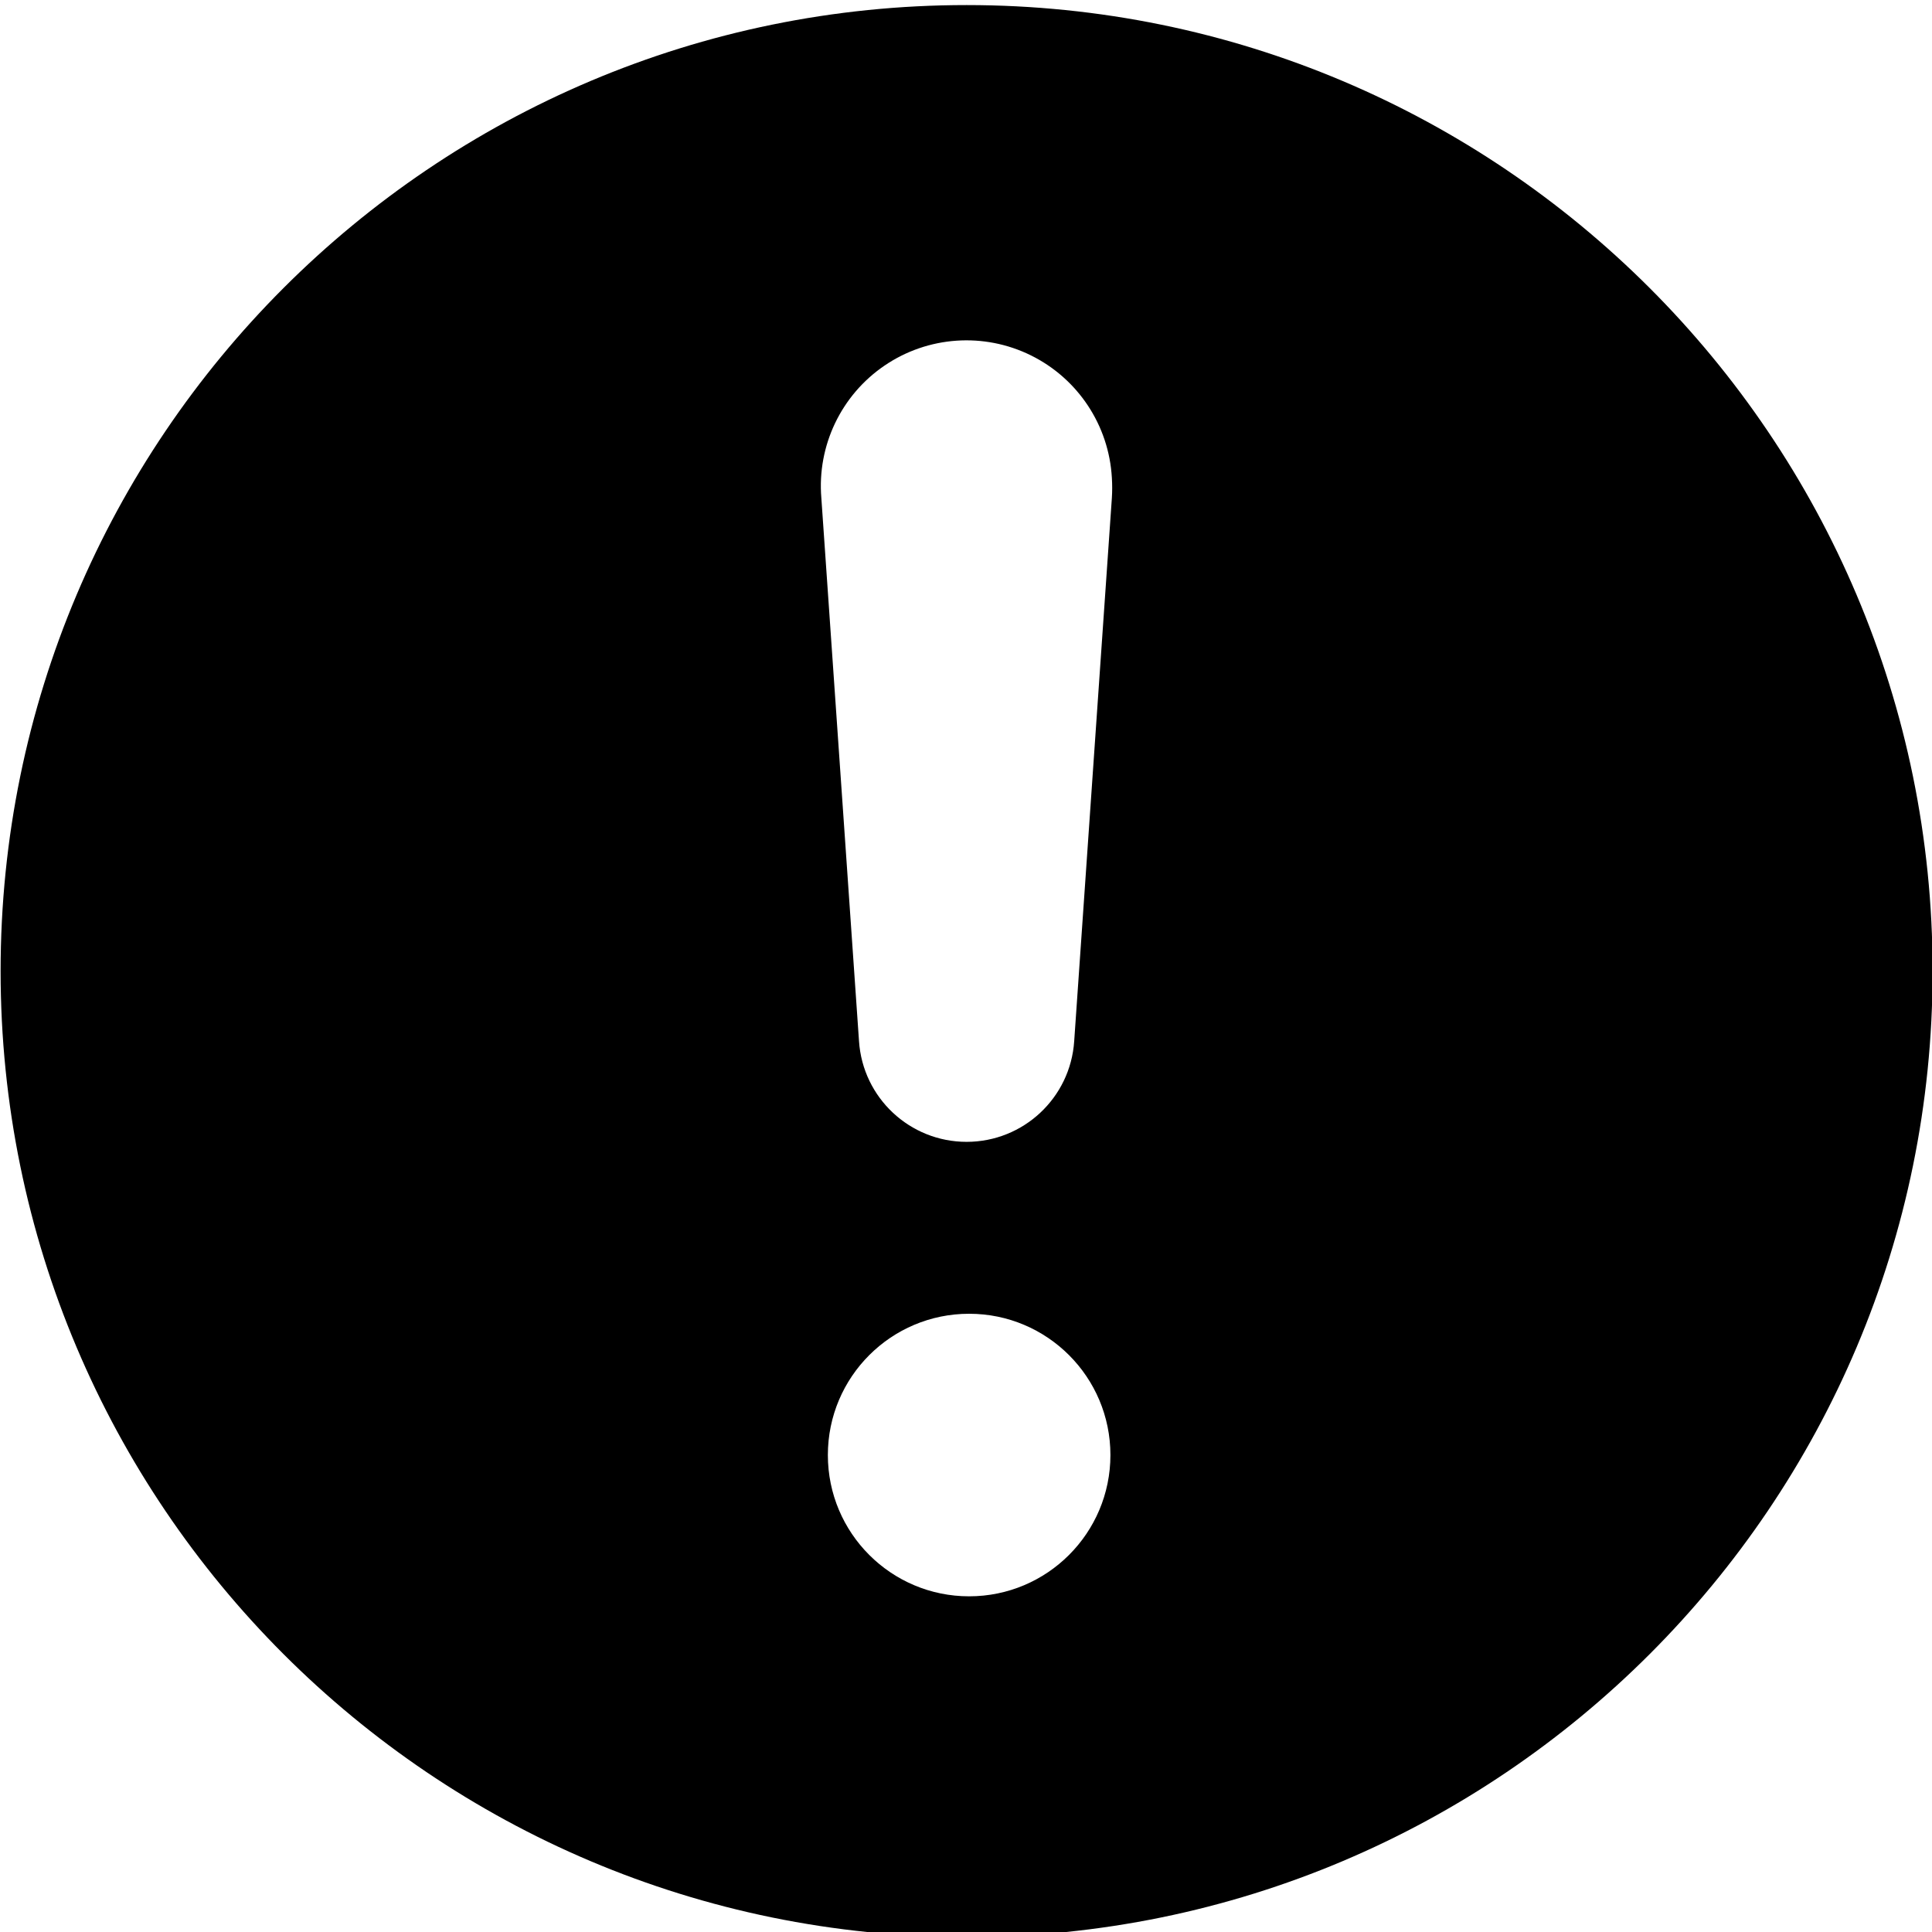
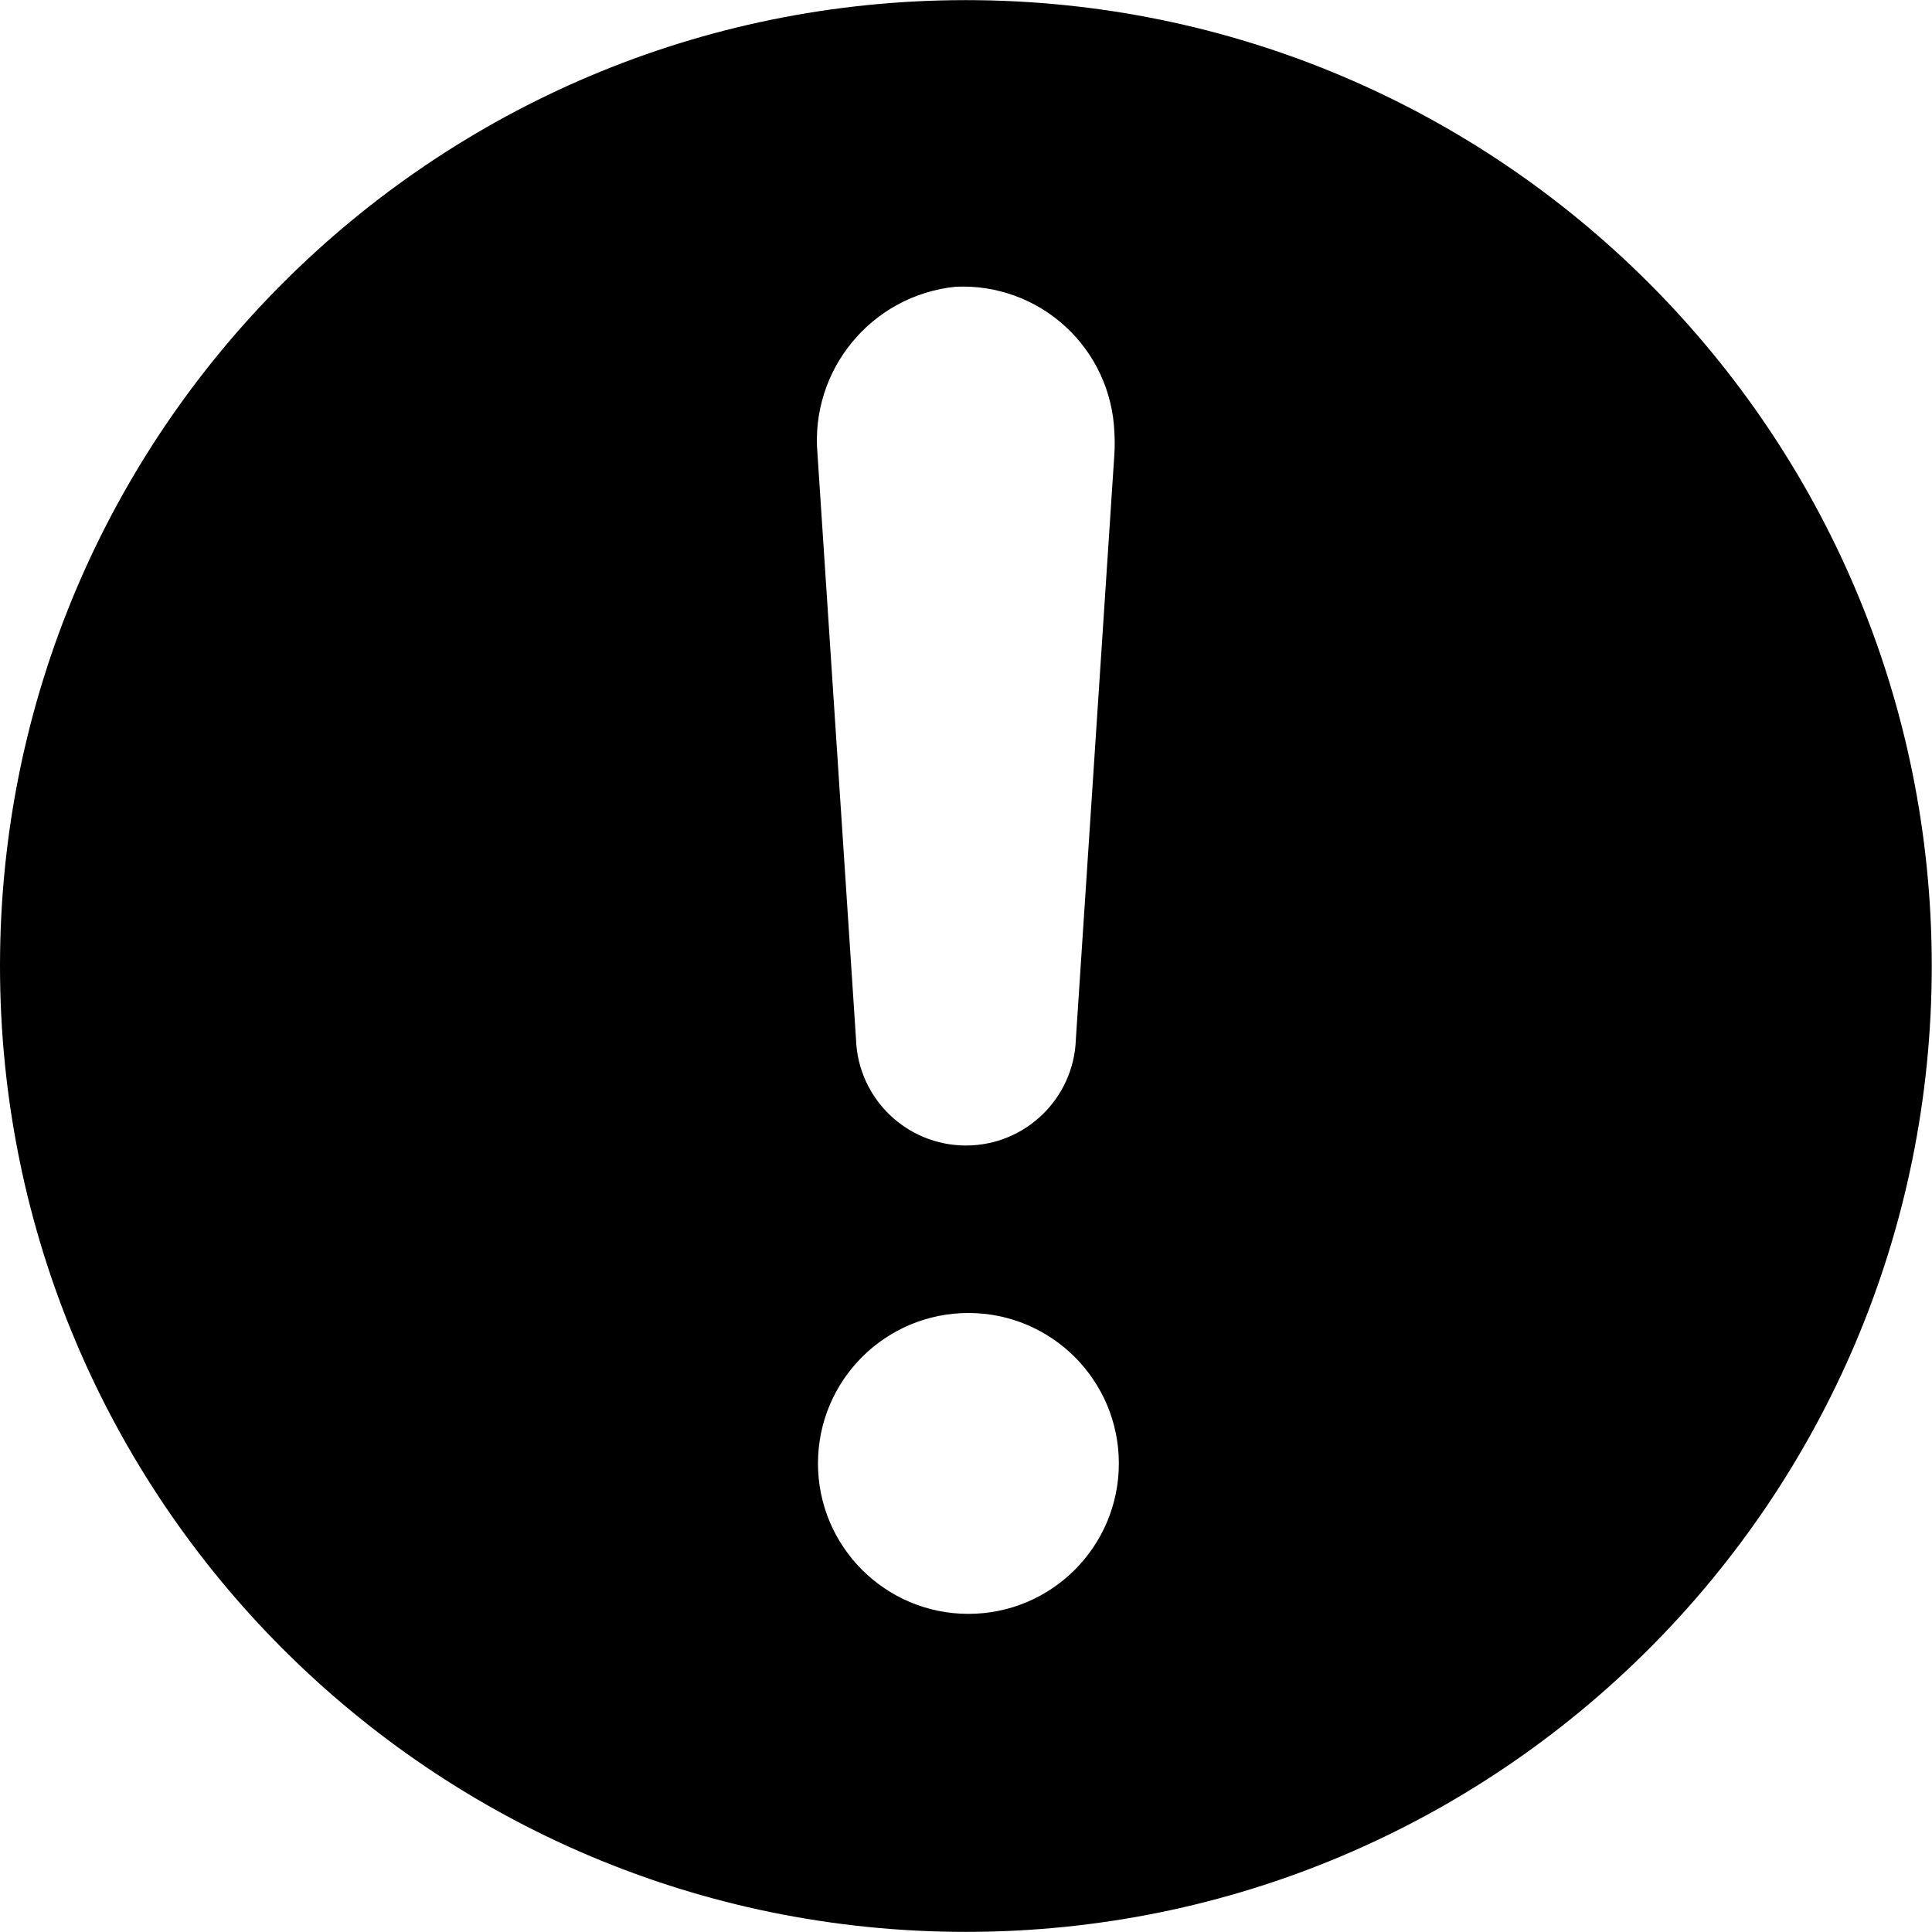
- <svg xmlns="http://www.w3.org/2000/svg" version="1.1" width="16" height="16" viewBox="0 0 16 16">
-   <path d="M8.005.042a8,8,0,1,0,8,8A8,8,0,0,0,8.005.042Zm.021,13.178a1.17,1.17,0,1,1,1.17-1.17A1.17,1.17,0,0,1,8.026,13.22ZM9.208,4.124l-.312,4.499a.893.893,0,0,1-1.782,0l-.312-4.499A1.206,1.206,0,1,1,9.208,3.957,1.323,1.323,0,0,1,9.208,4.124Z" />
+ <svg xmlns="http://www.w3.org/2000/svg" id="Layer_1" data-name="Layer 1" width="16" height="16.002" viewBox="0 0 16 16.002">
+   <path d="M8,.001a8,8,0,1,0,8,8A8,8,0,0,0,8,.001Zm.021,13.366a1.246,1.246,0,1,1,1.246-1.246A1.246,1.246,0,0,1,8.021,13.367ZM9.23,3.761l-.319,4.846a.911.911,0,0,1-1.821,0l-.319-4.846A1.279,1.279,0,0,1,7.915,2.375a1.256,1.256,0,0,1,1.315,1.206A1.501,1.501,0,0,1,9.23,3.761Z" />
</svg>
